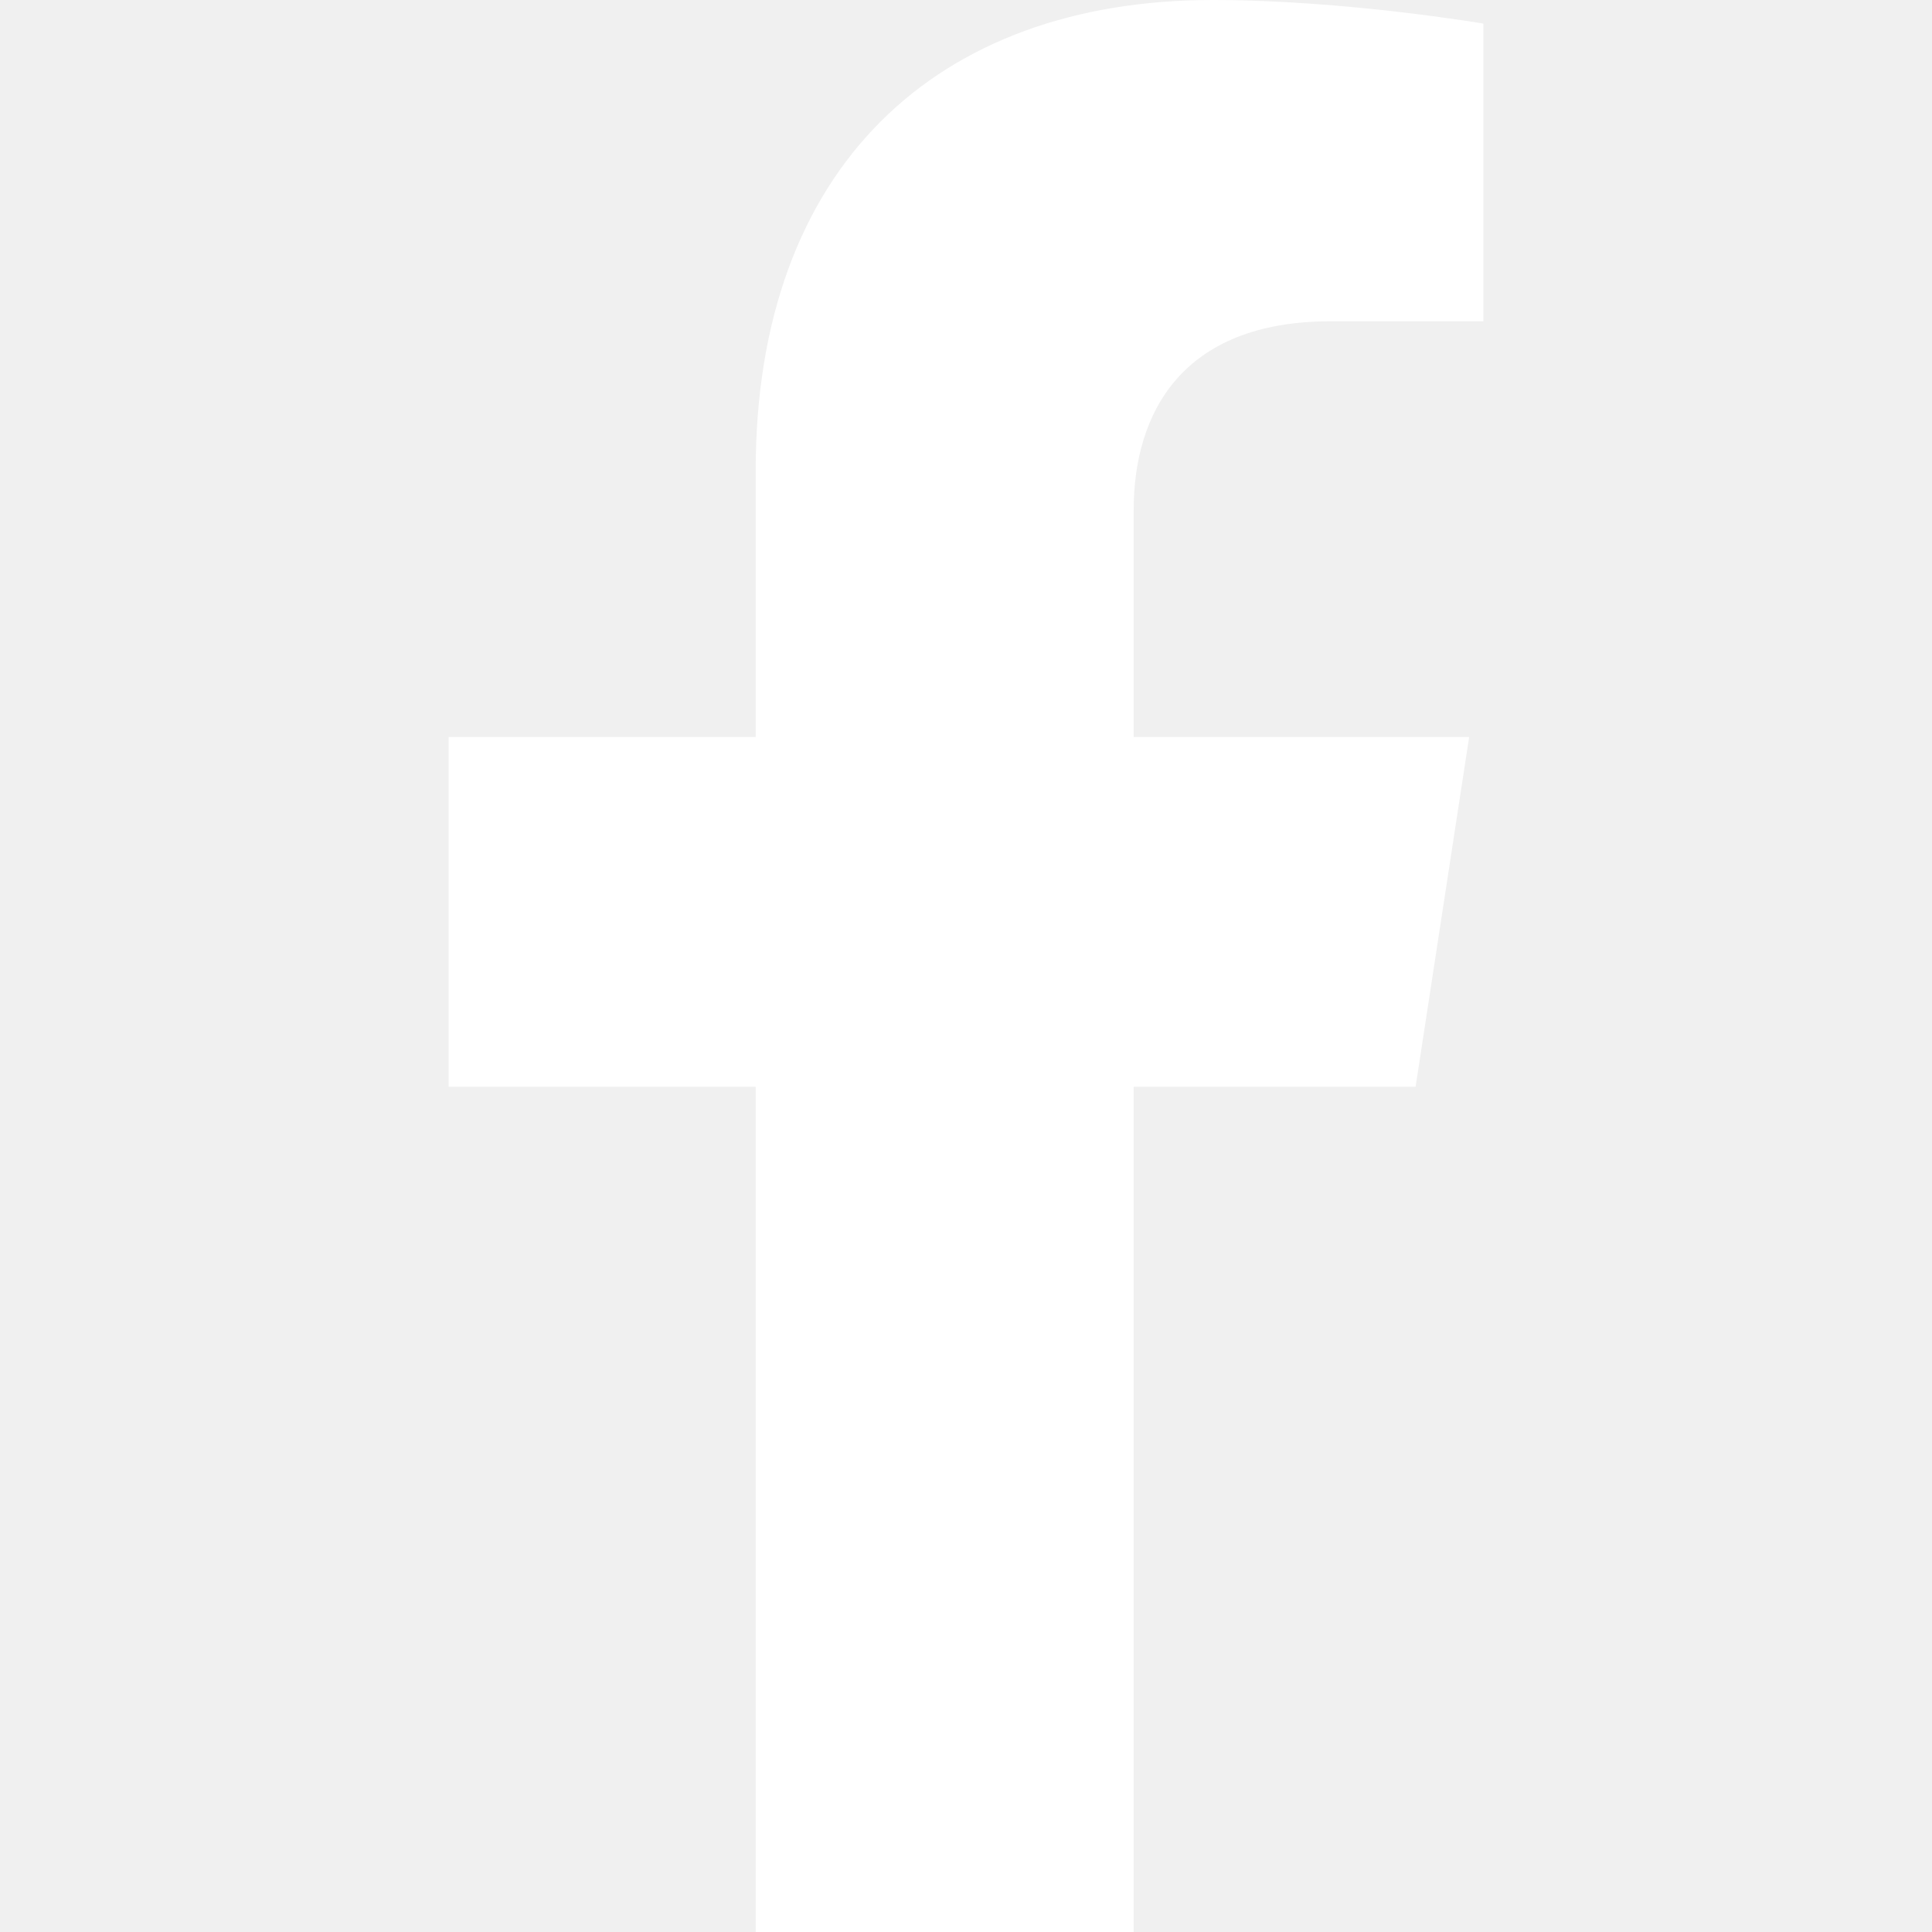
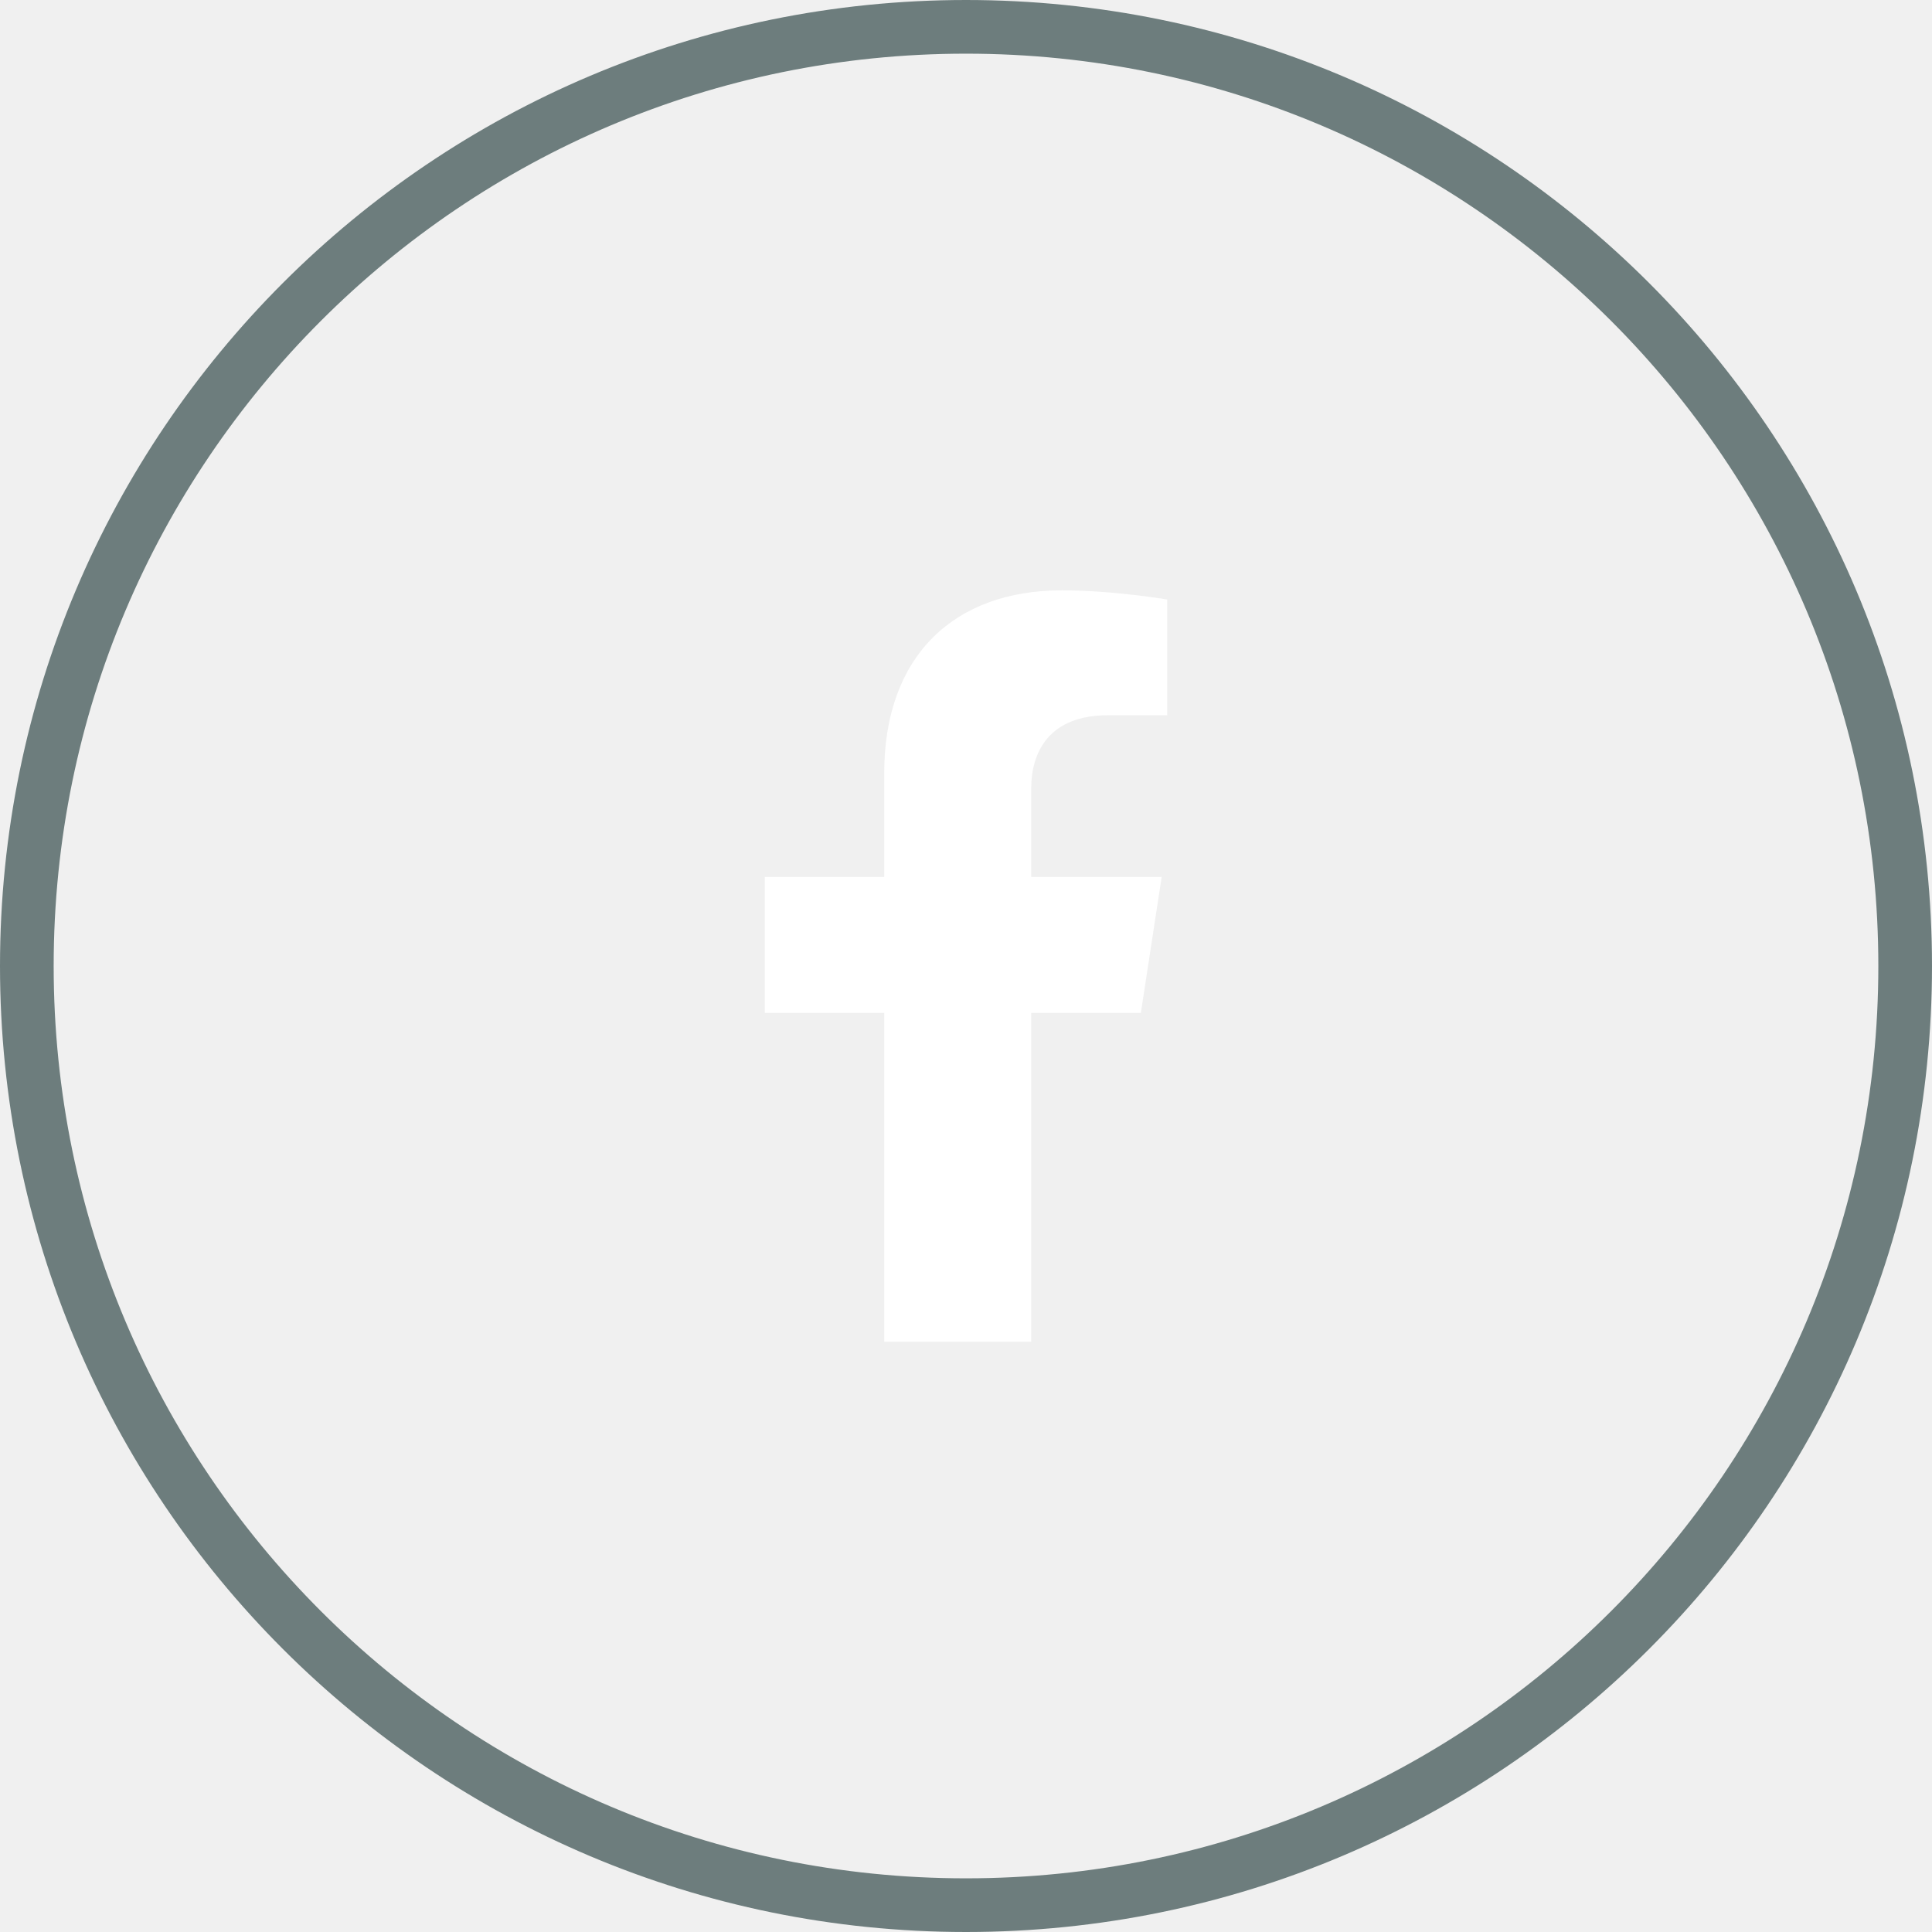
- <svg xmlns="http://www.w3.org/2000/svg" width="14" height="14" viewBox="0 0 14 14" fill="none">
-   <path d="M10.258 7.875L10.646 5.341H8.215V3.697C8.215 3.004 8.555 2.328 9.644 2.328H10.749V0.171C10.749 0.171 9.746 0 8.787 0C6.785 0 5.476 1.214 5.476 3.41V5.341H3.251V7.875H5.476V14H8.215V7.875H10.258Z" fill="white" />
+ <svg xmlns="http://www.w3.org/2000/svg" width="36" height="36" viewBox="0 0 36 36" fill="none">
+   <circle cx="18" cy="18" r="17.5" stroke="#6D7D7D" />
+   <path d="M21.258 18.875L21.646 16.341H19.215V14.697C19.215 14.004 19.555 13.328 20.644 13.328H21.749V11.171C21.749 11.171 20.746 11 19.787 11C17.785 11 16.476 12.213 16.476 14.41V16.341H14.251V18.875H16.476V25H19.215V18.875H21.258Z" fill="white" />
</svg>
